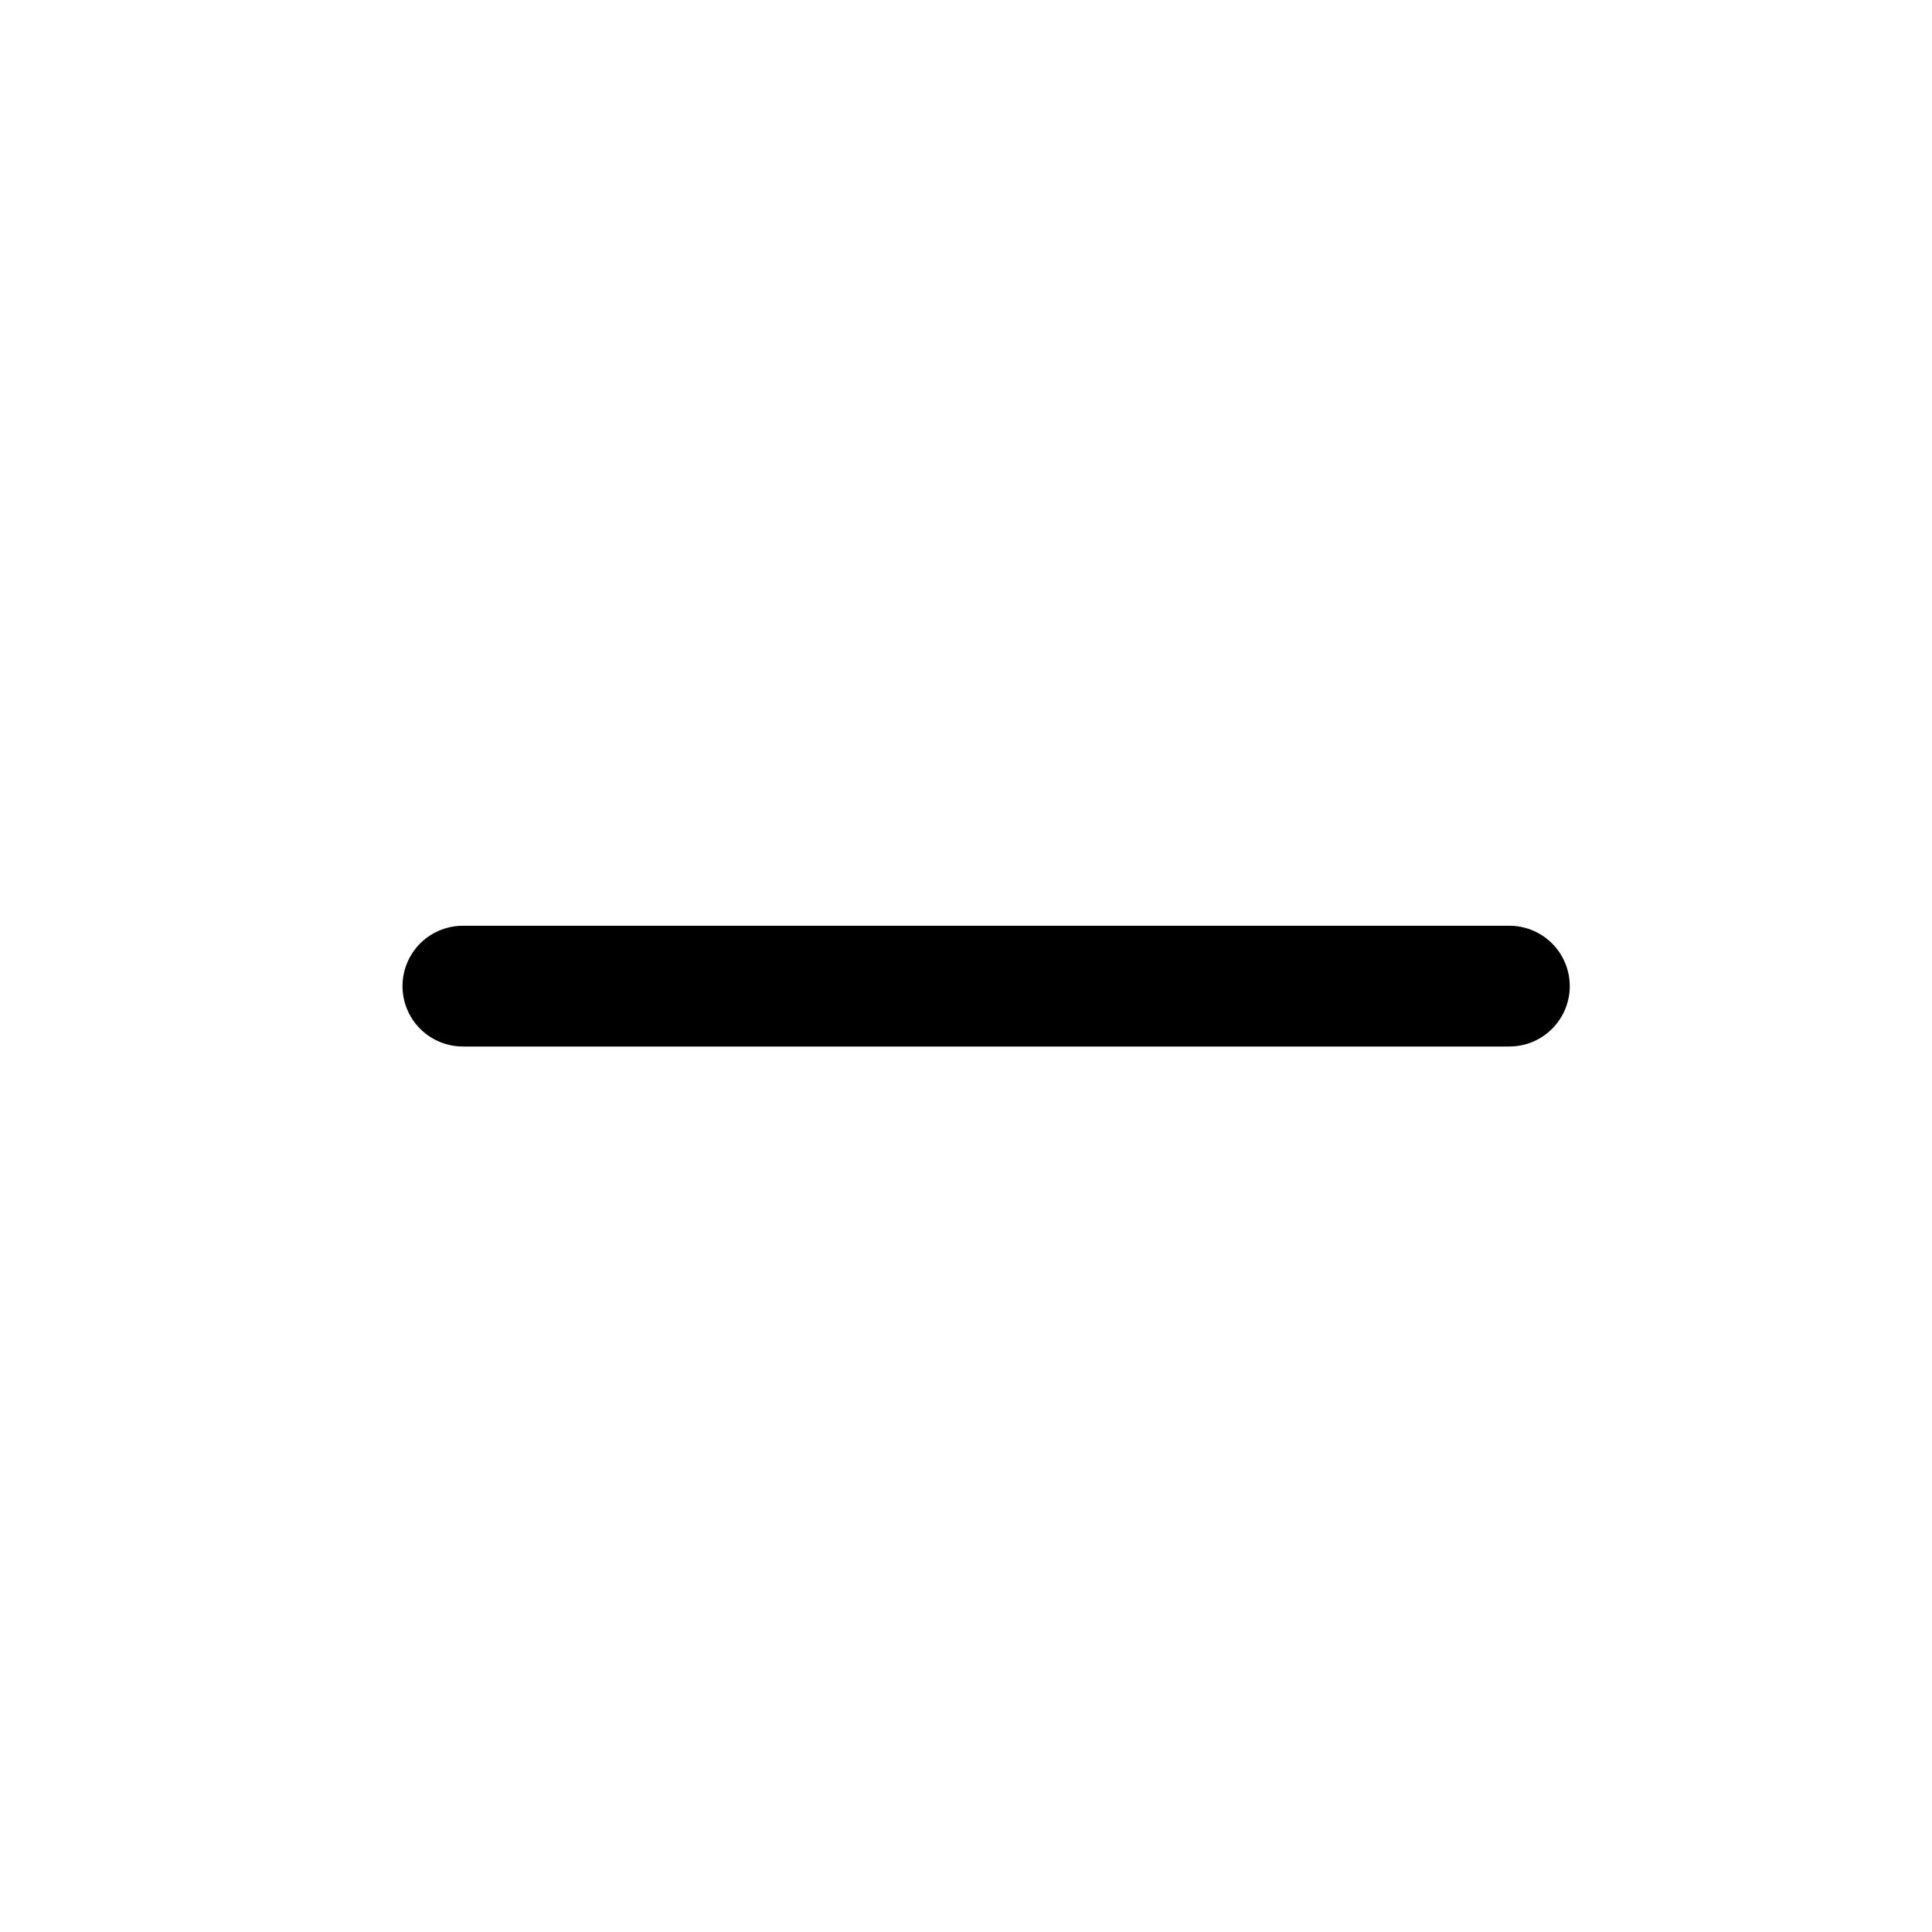
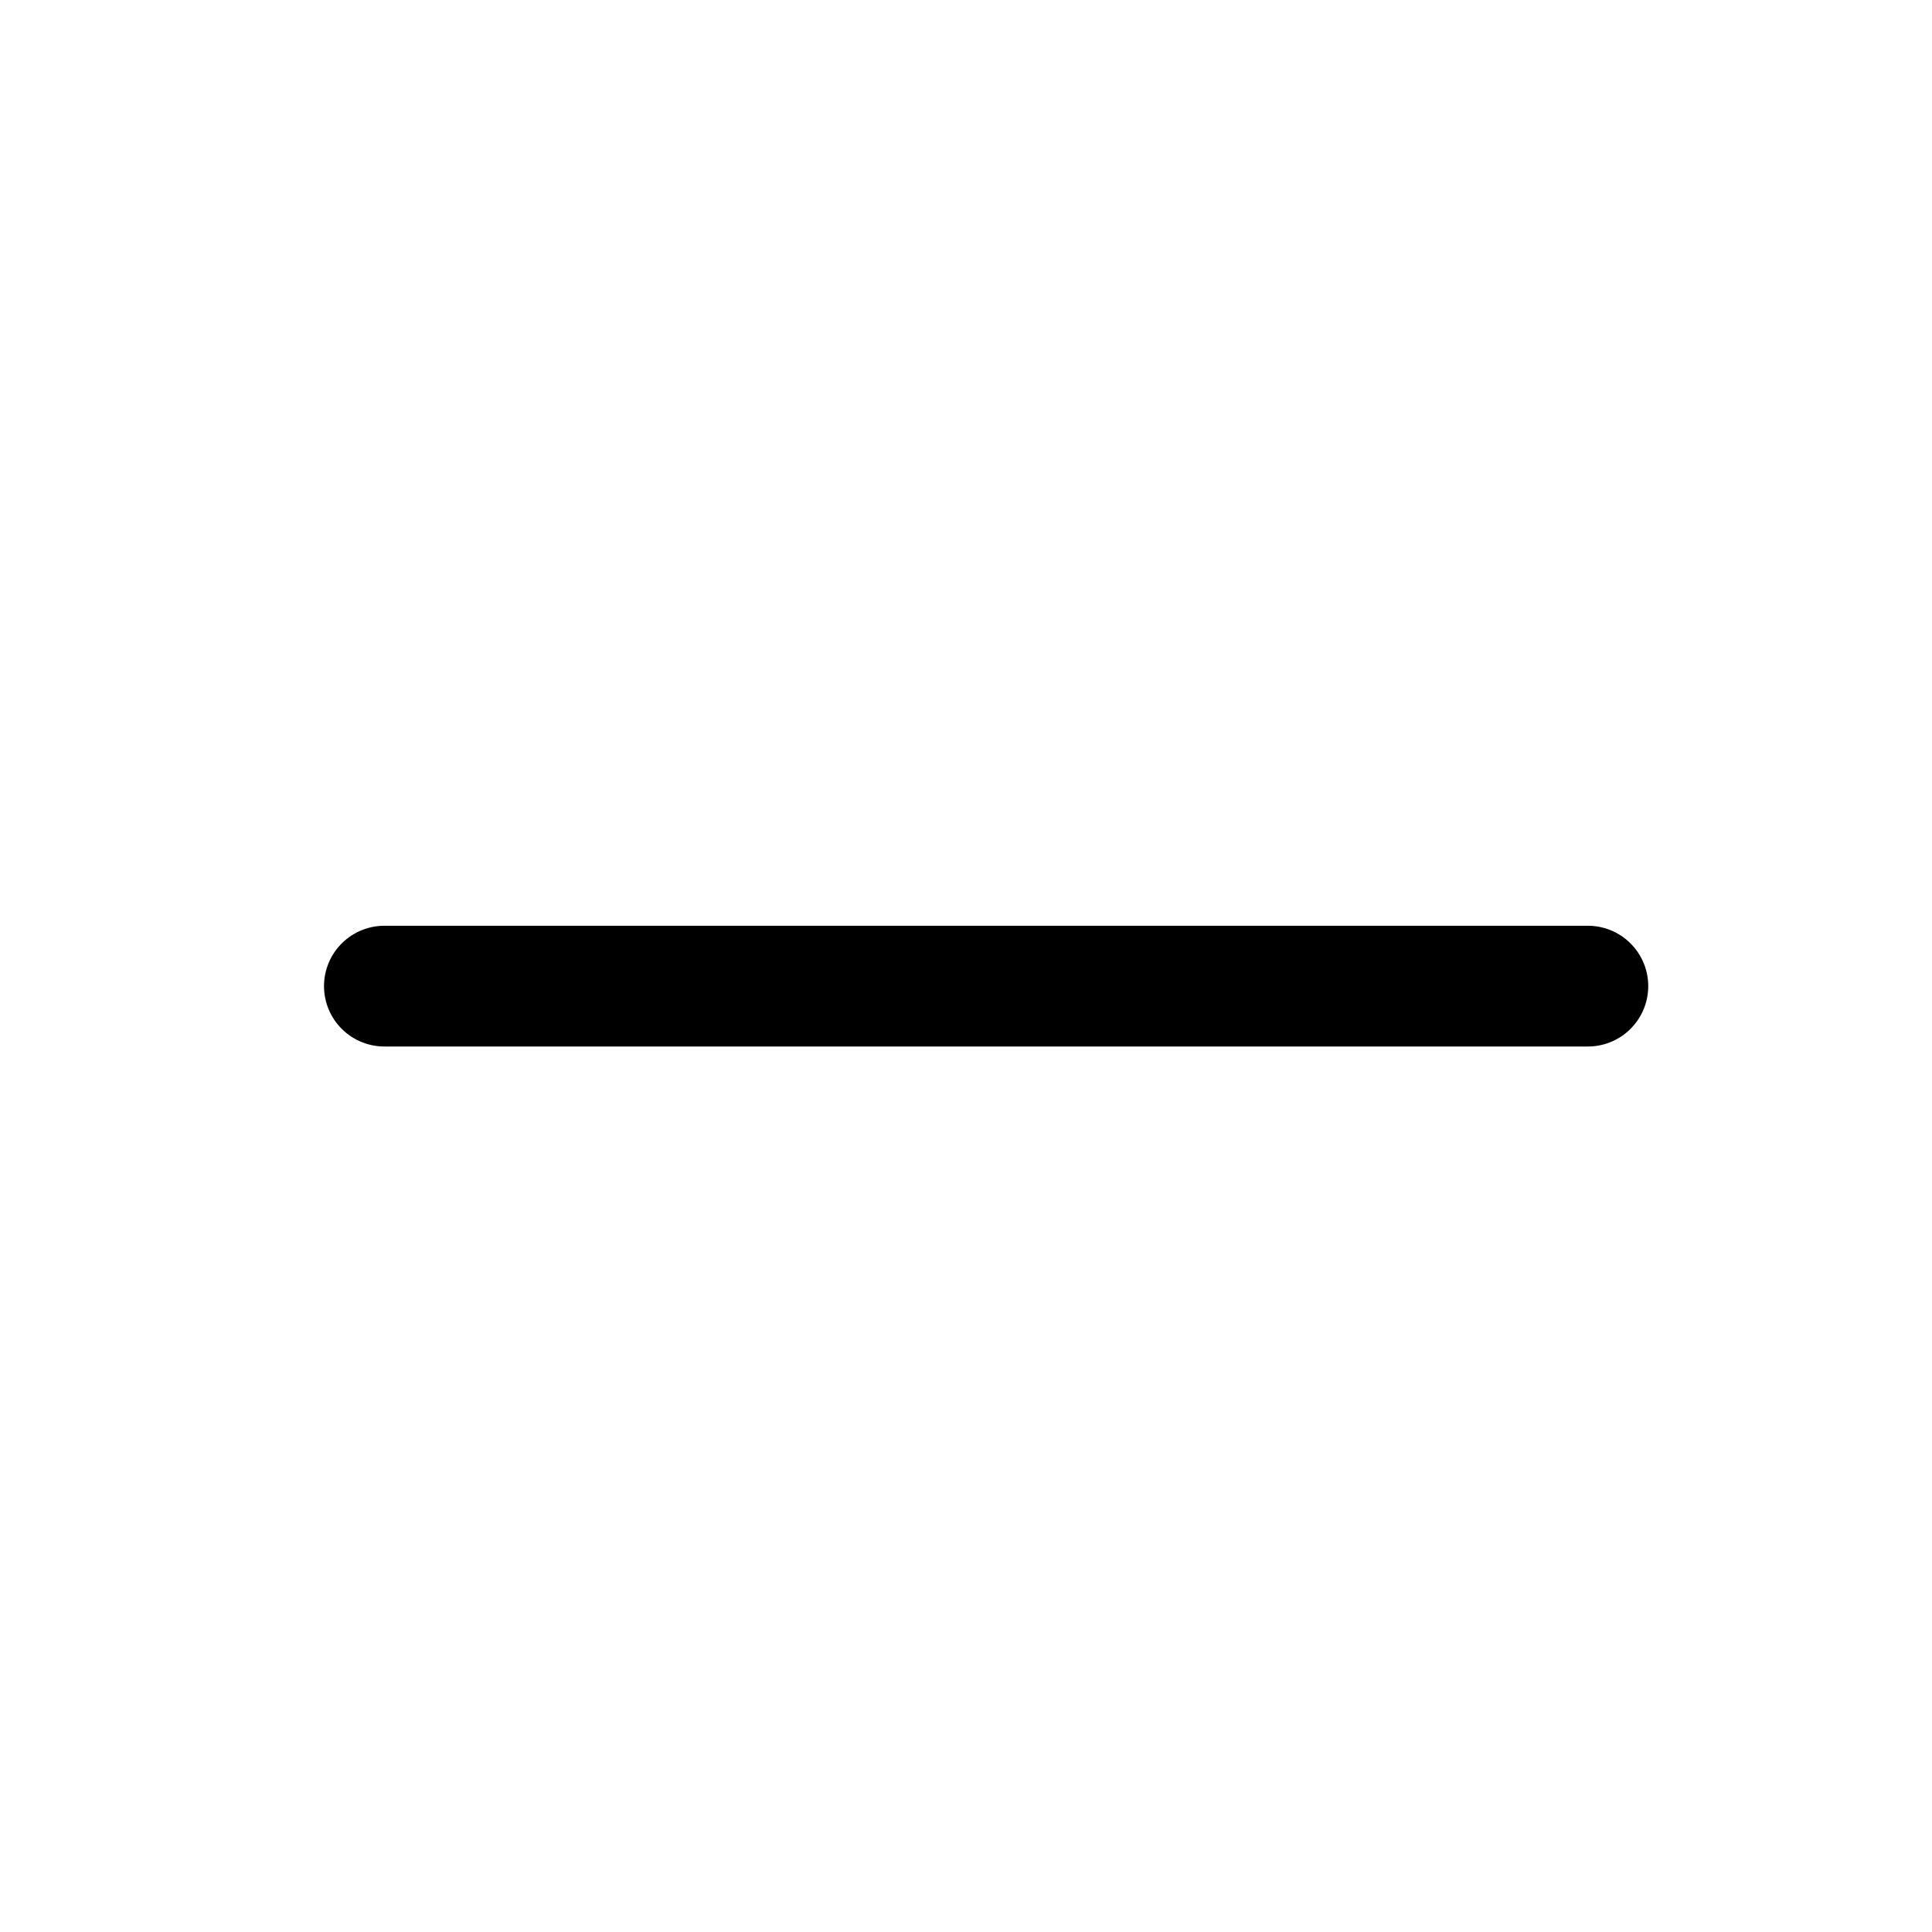
<svg xmlns="http://www.w3.org/2000/svg" width="24" height="24" viewBox="0 0 24 24" fill="none" stroke="currentColor" stroke-width="1.5" stroke-linecap="round" stroke-linejoin="round">
-   <path d="M5.75 12.25h13" />
+   <path d="M4.775 12.25h14.95" />
</svg>
